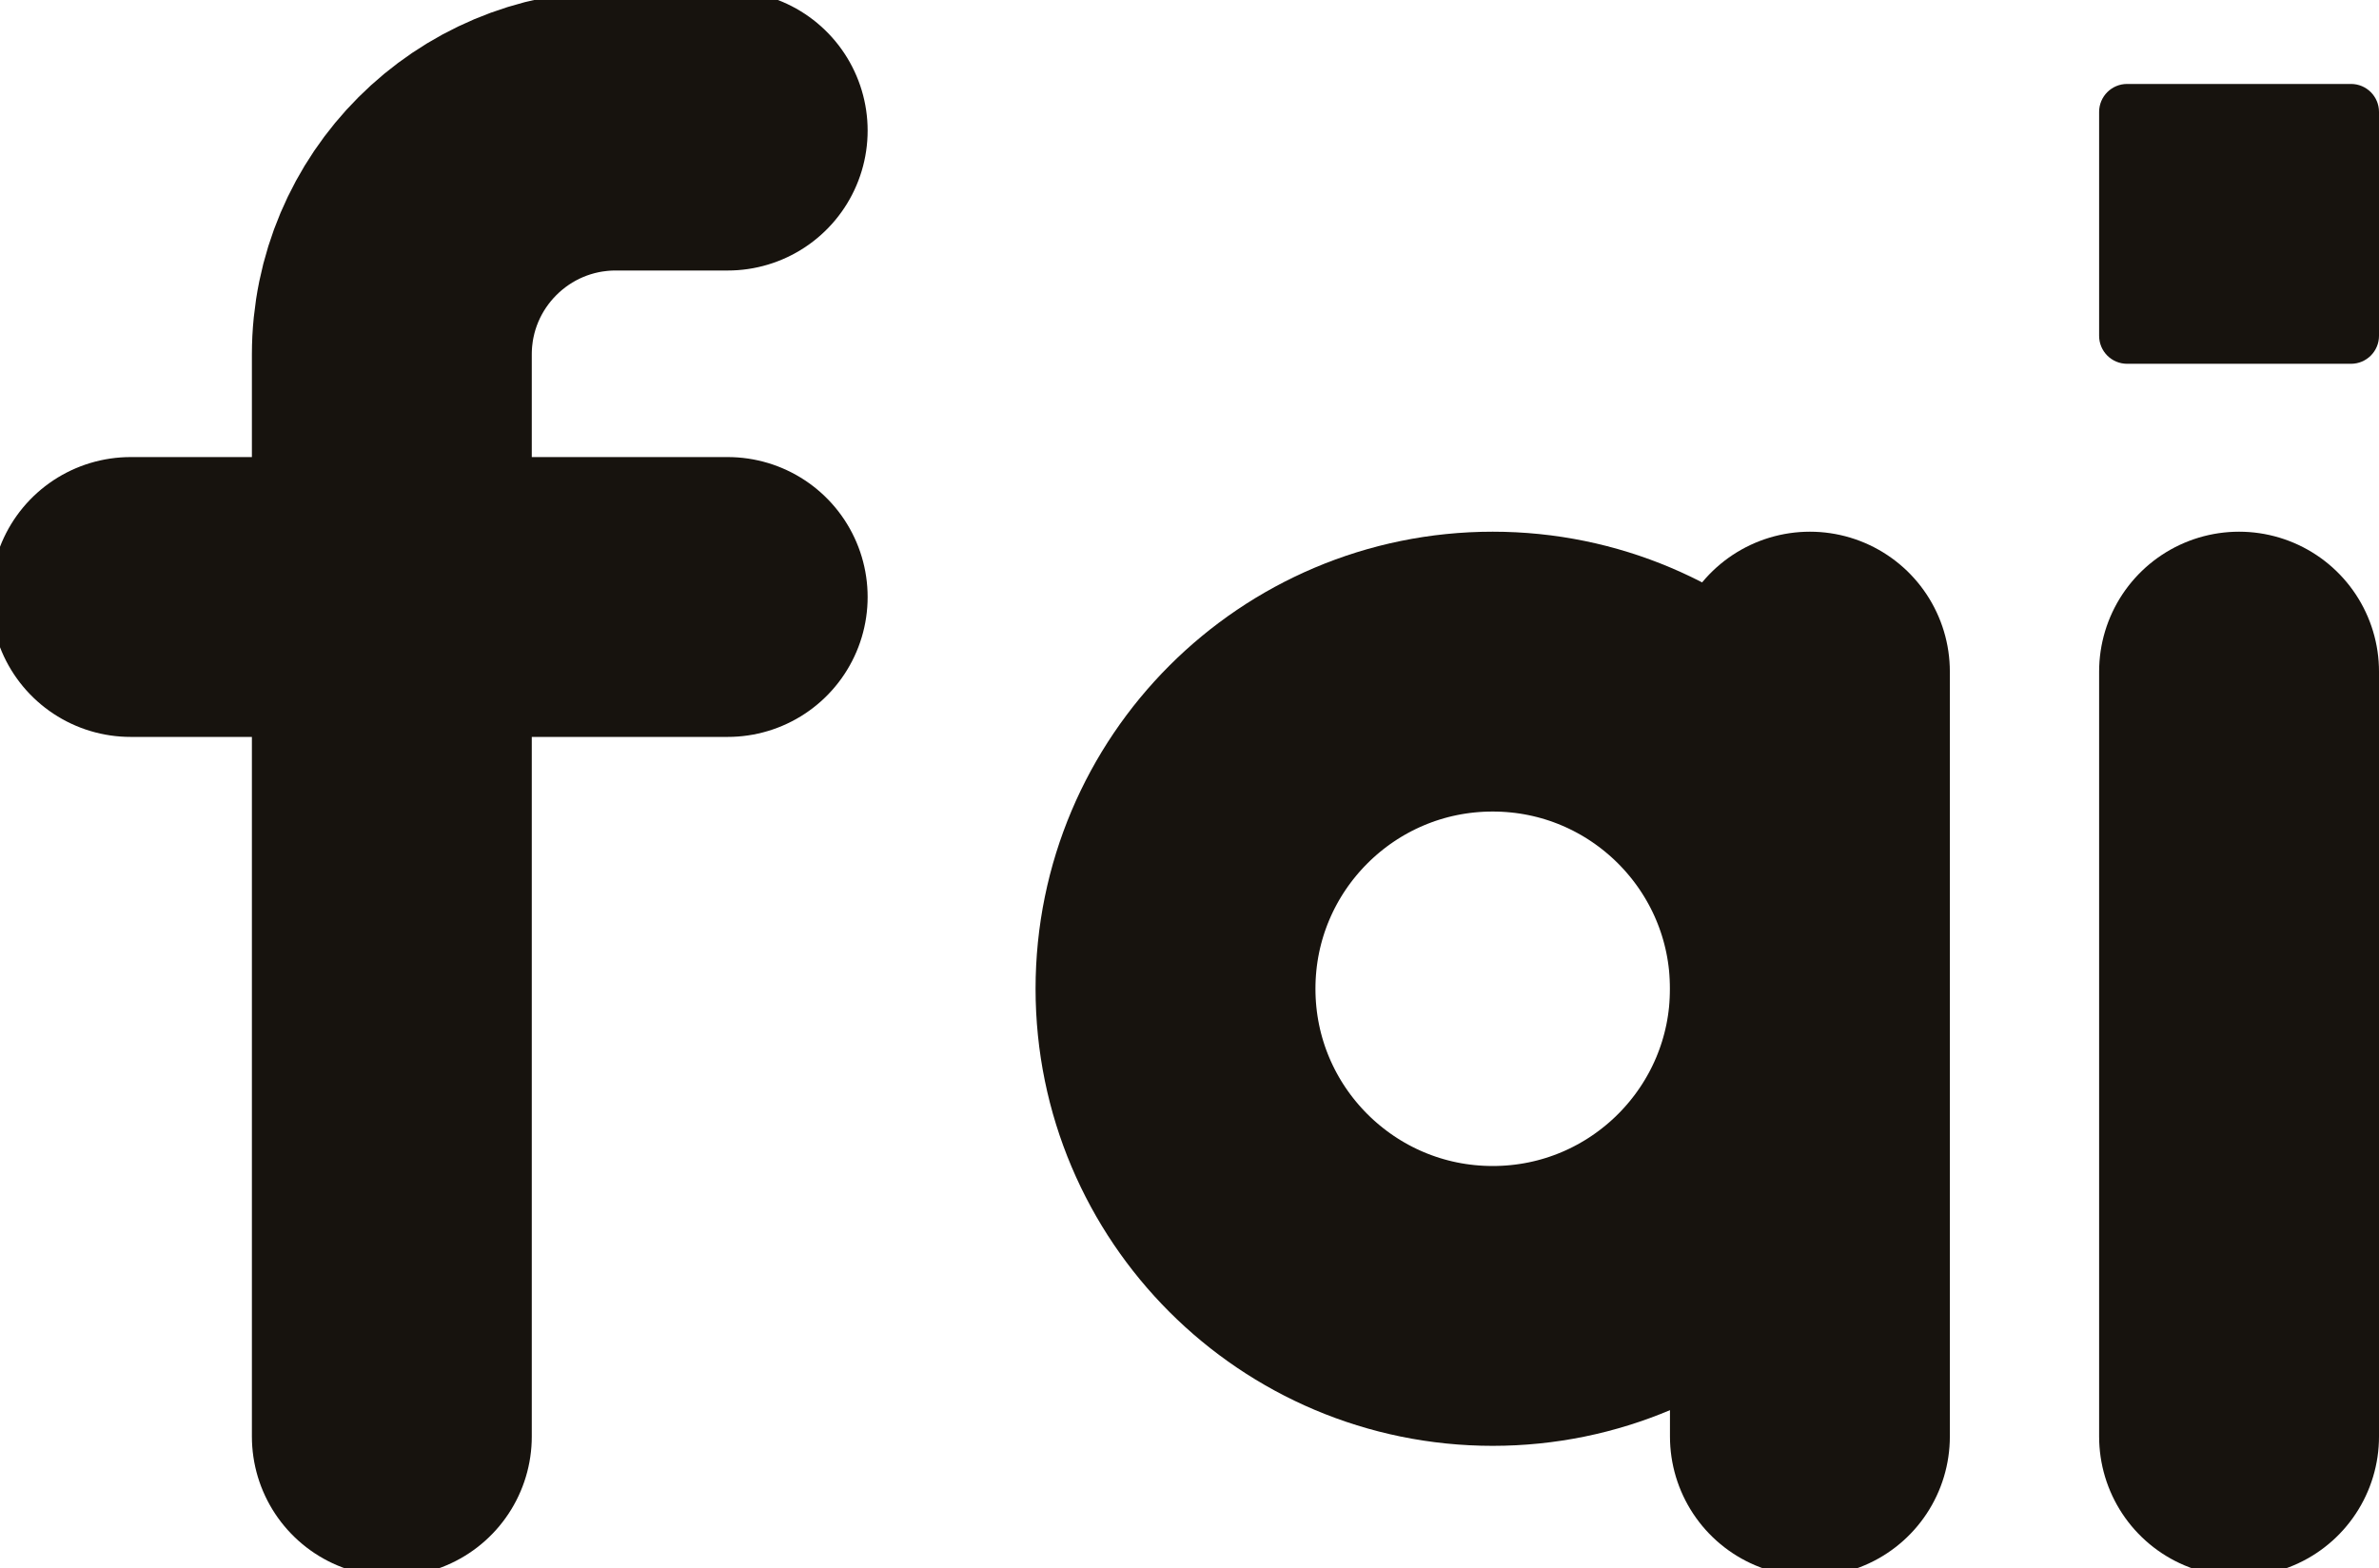
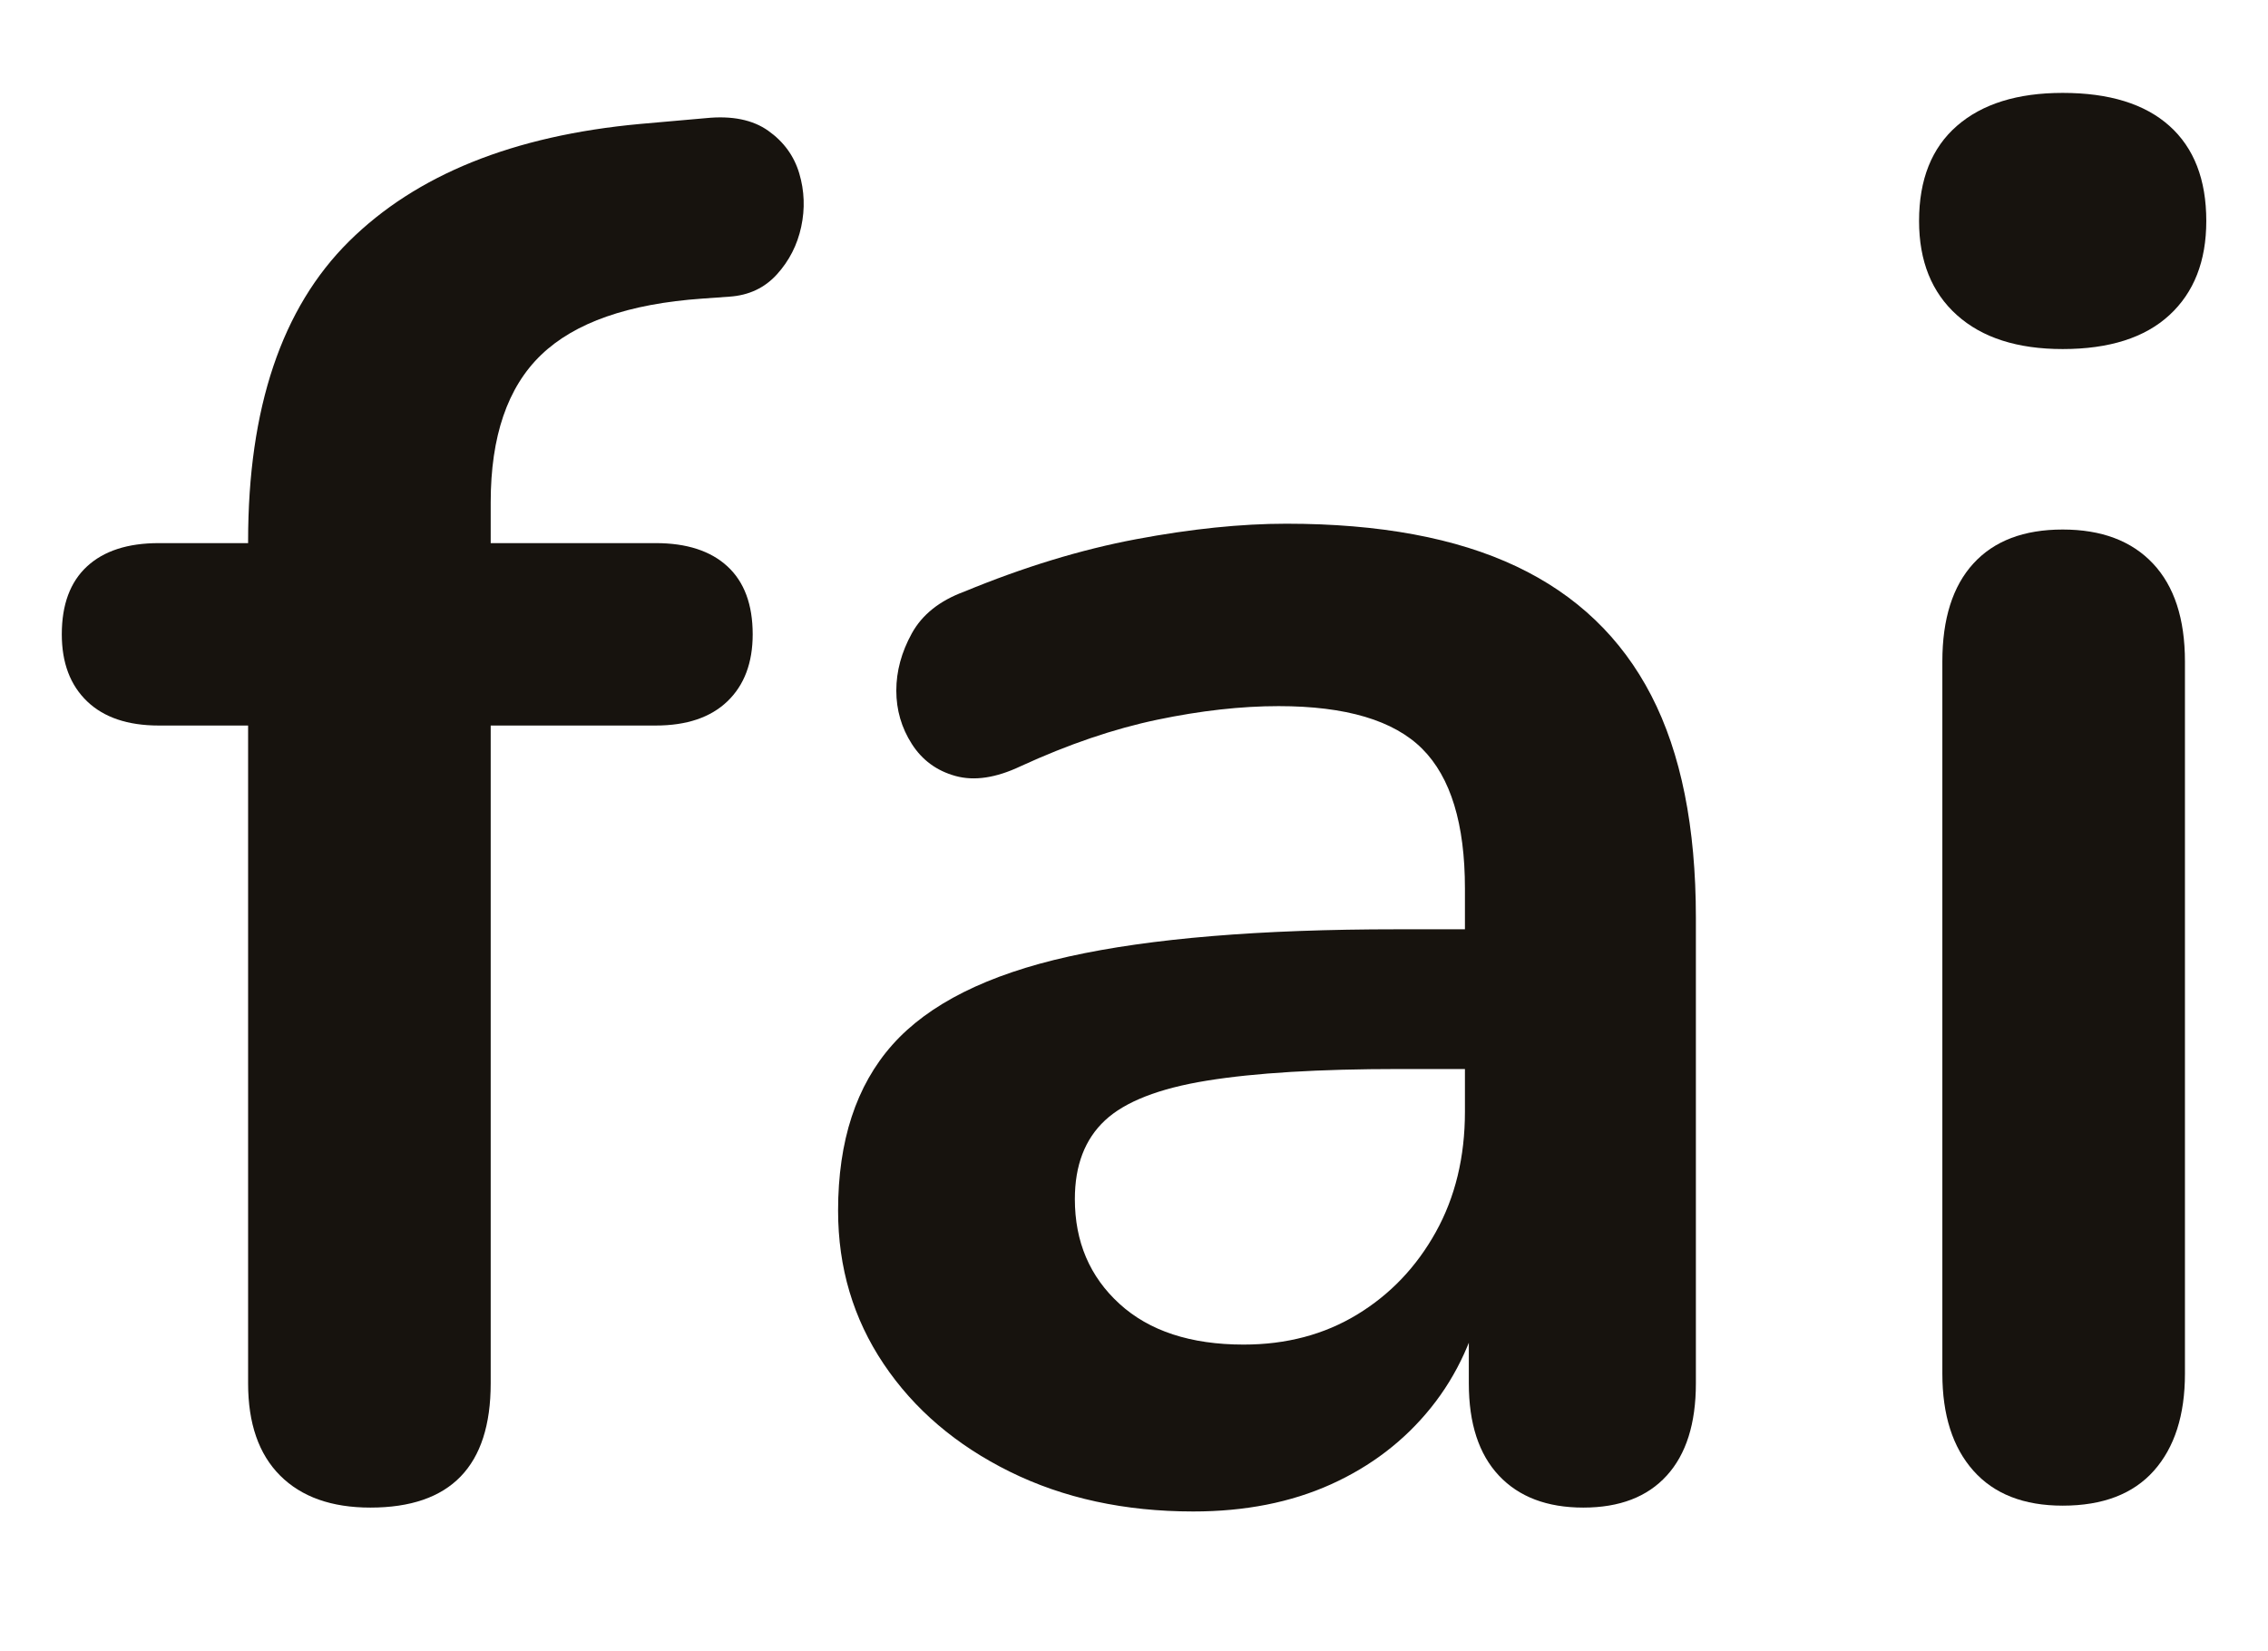
- <svg xmlns="http://www.w3.org/2000/svg" viewBox="18 54 255 168" width="255" height="168">
-   <g fill="none" stroke="#17130E" stroke-width="30" stroke-linecap="round" stroke-linejoin="round">
-     <path d="M96 68 H84 A24 24 0 0 0 60 92 V208" />
-     <path d="M32 118 H96" />
-     <circle cx="178" cy="160" r="34" />
-     <path d="M212 126 V208" />
-     <path d="M258 126 V208" />
+ <svg xmlns="http://www.w3.org/2000/svg" viewBox="0 0 146.85 106.86" width="147" height="107">
+   <g transform="translate(3.75,96.60) scale(0.125659,-0.125659)" fill="#17130E">
+     <path transform="translate(0.0,0)" d="M161 -8Q131 -8 114.5 8.5Q98 25 98 56V395H52Q28 395 15.0 407.5Q2 420 2 442Q2 465 15.0 477.0Q28 489 52 489H134L98 456V490Q98 593 150.0 644.5Q202 696 300 705L334 708Q354 710 366.0 701.5Q378 693 382.0 679.5Q386 666 383.0 652.0Q380 638 370.5 627.5Q361 617 346 616L332 615Q275 611 249.0 586.0Q223 561 223 510V473L207 489H308Q332 489 345.0 477.0Q358 465 358 442Q358 420 345.0 407.5Q332 395 308 395H223V56Q223 -8 161 -8Z" />
+     <path transform="translate(359.0,0)" d="M226 -10Q173 -10 131.5 10.5Q90 31 66.5 66.0Q43 101 43 145Q43 199 71.0 230.5Q99 262 162.0 276.0Q225 290 331 290H381V218H332Q270 218 233.0 212.0Q196 206 180.5 191.5Q165 177 165 151Q165 118 188.0 97.0Q211 76 252 76Q285 76 310.5 91.5Q336 107 351.0 134.0Q366 161 366 196V311Q366 361 344.0 383.0Q322 405 270 405Q241 405 207.5 398.0Q174 391 137 374Q118 365 103.5 369.0Q89 373 81.0 385.5Q73 398 73.0 413.0Q73 428 81.0 442.5Q89 457 108 464Q154 483 196.5 491.0Q239 499 274 499Q346 499 392.5 477.0Q439 455 462.0 410.5Q485 366 485 296V56Q485 25 470.0 8.5Q455 -8 427 -8Q399 -8 383.5 8.5Q368 25 368 56V104H376Q369 69 348.5 43.5Q328 18 297.0 4.0Q266 -10 226 -10Z" />
+     <path transform="translate(906.0,0)" d="M127 -7Q97 -7 81.0 11.0Q65 29 65 61V428Q65 461 81.0 478.5Q97 496 127 496Q157 496 173.5 478.5Q190 461 190 428V61Q190 29 174.0 11.0Q158 -7 127 -7ZM127 589Q92 589 72.5 606.5Q53 624 53 655Q53 687 72.5 704.0Q92 721 127 721Q163 721 182.0 704.0Q201 687 201 655Q201 624 182.0 606.5Q163 589 127 589Z" />
  </g>
-   <rect x="243" y="63" width="30" height="30" rx="3" fill="#17130E" />
</svg>
